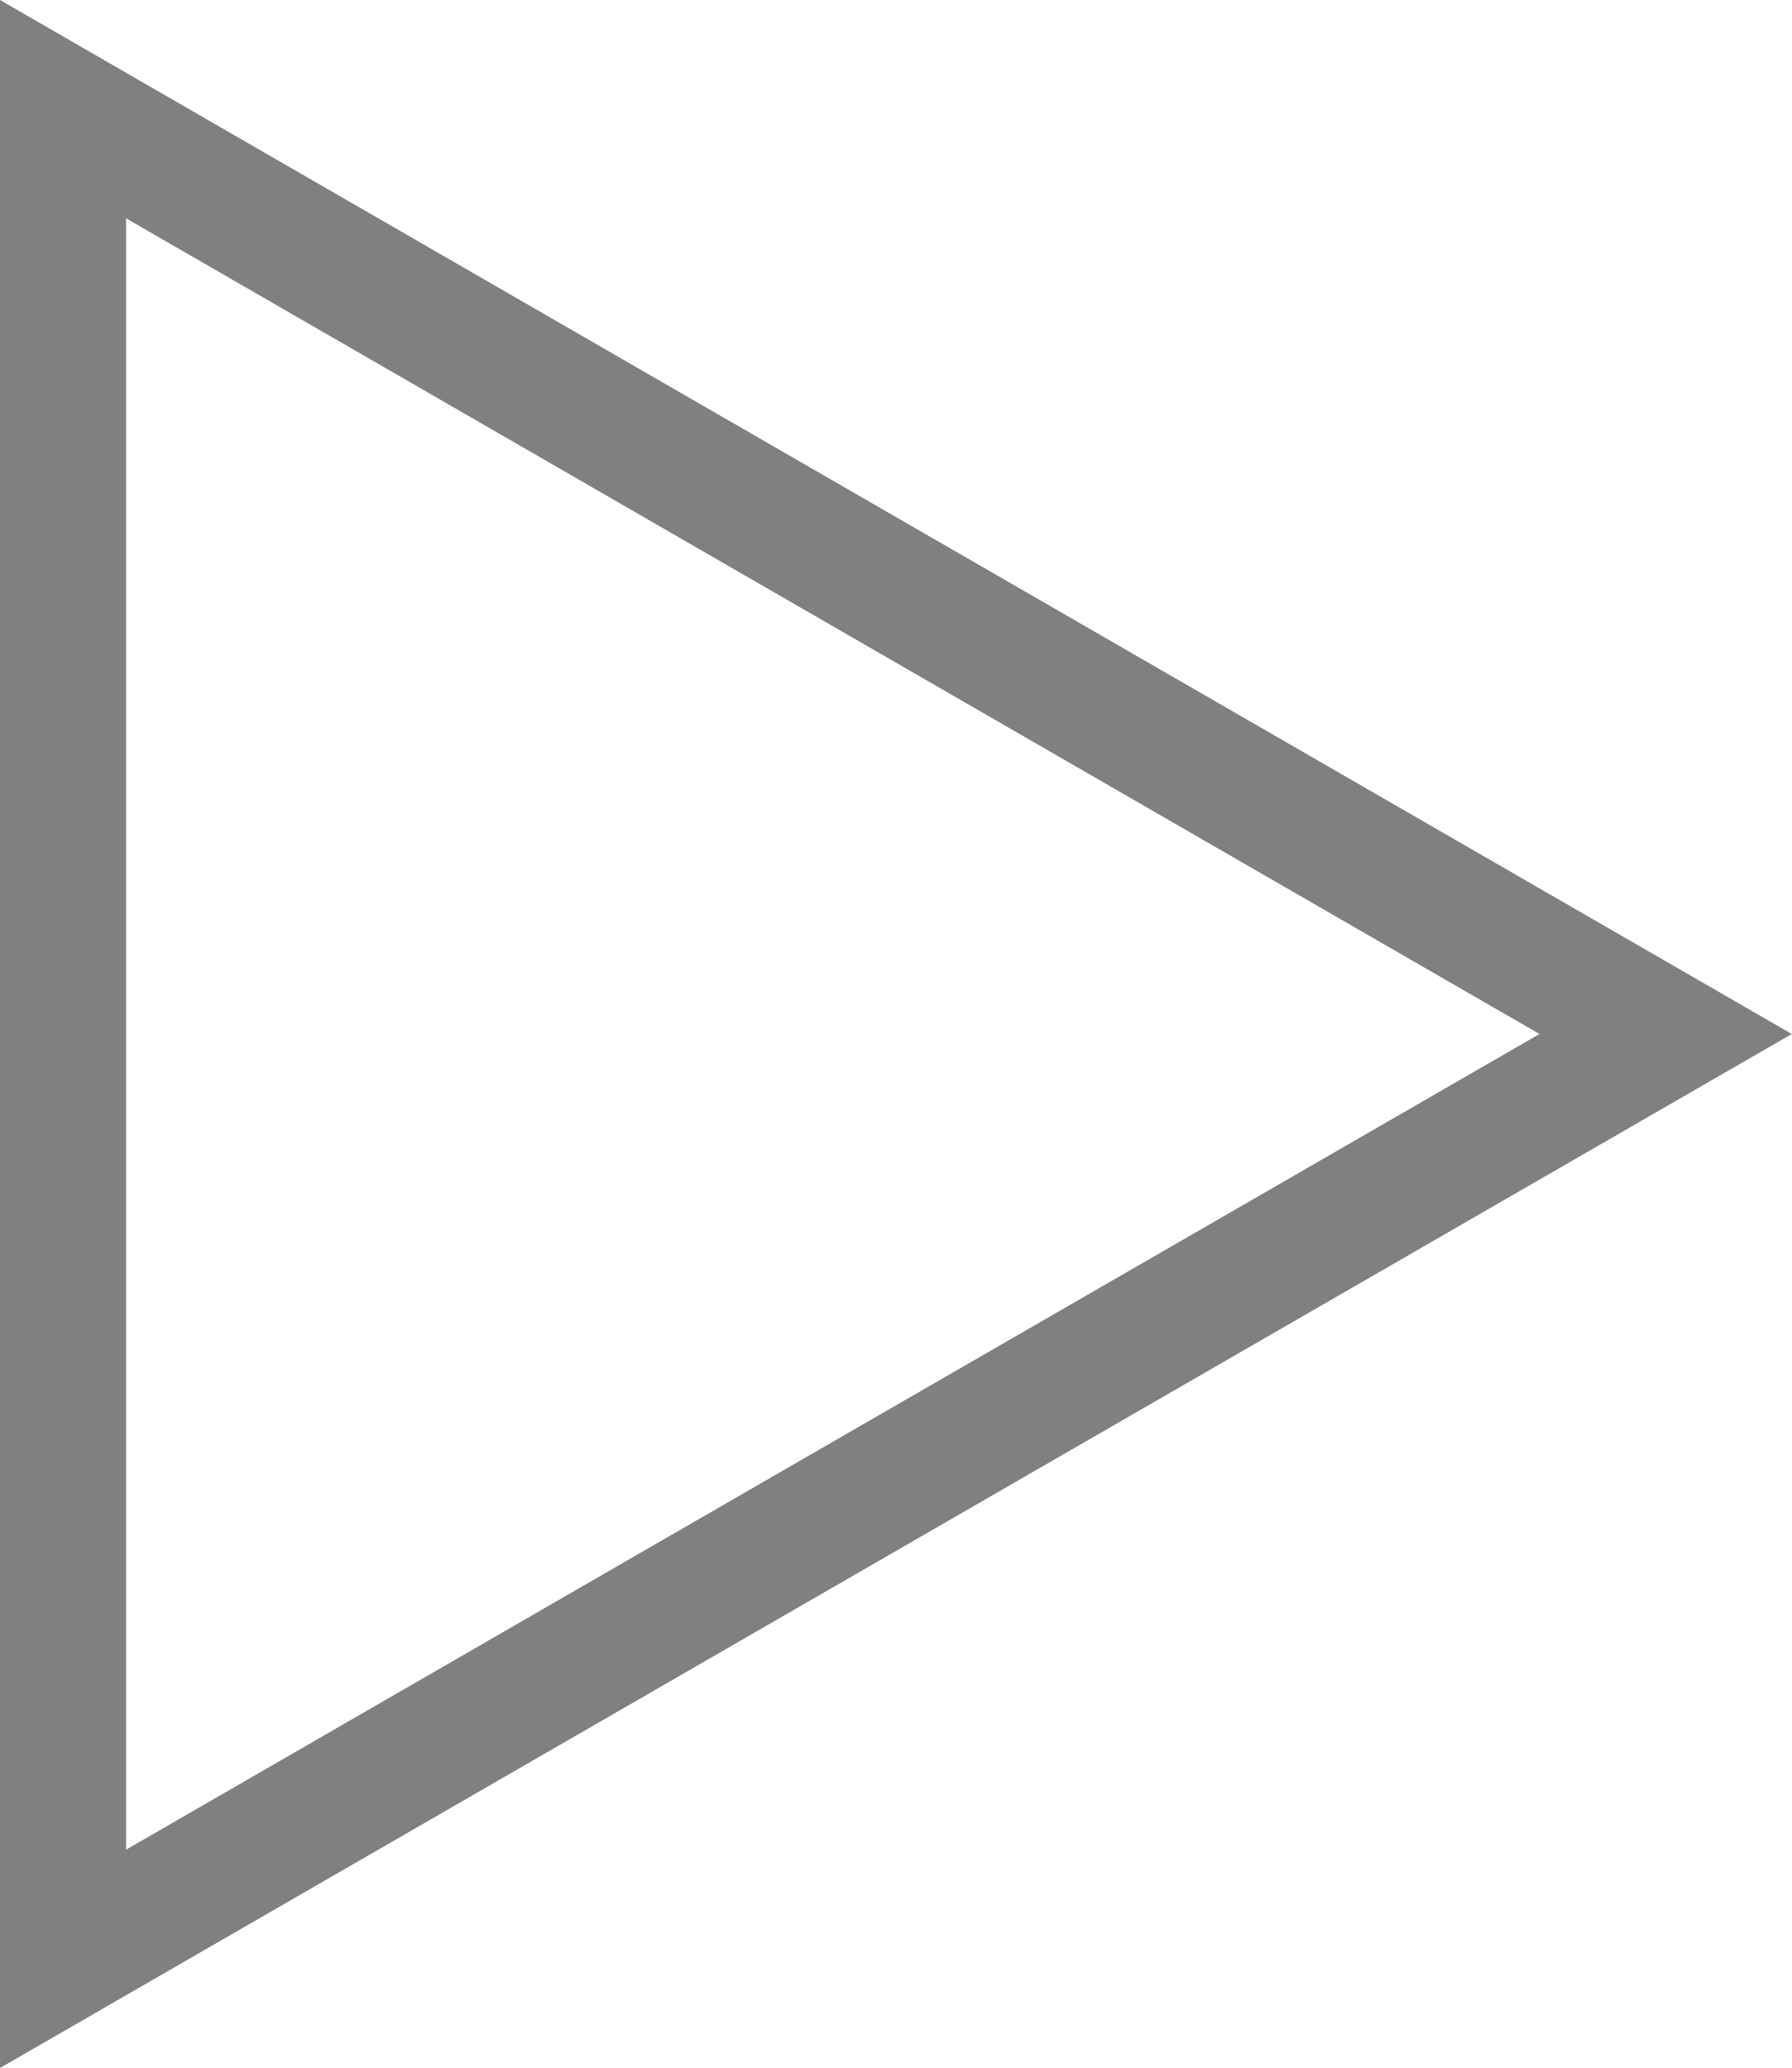
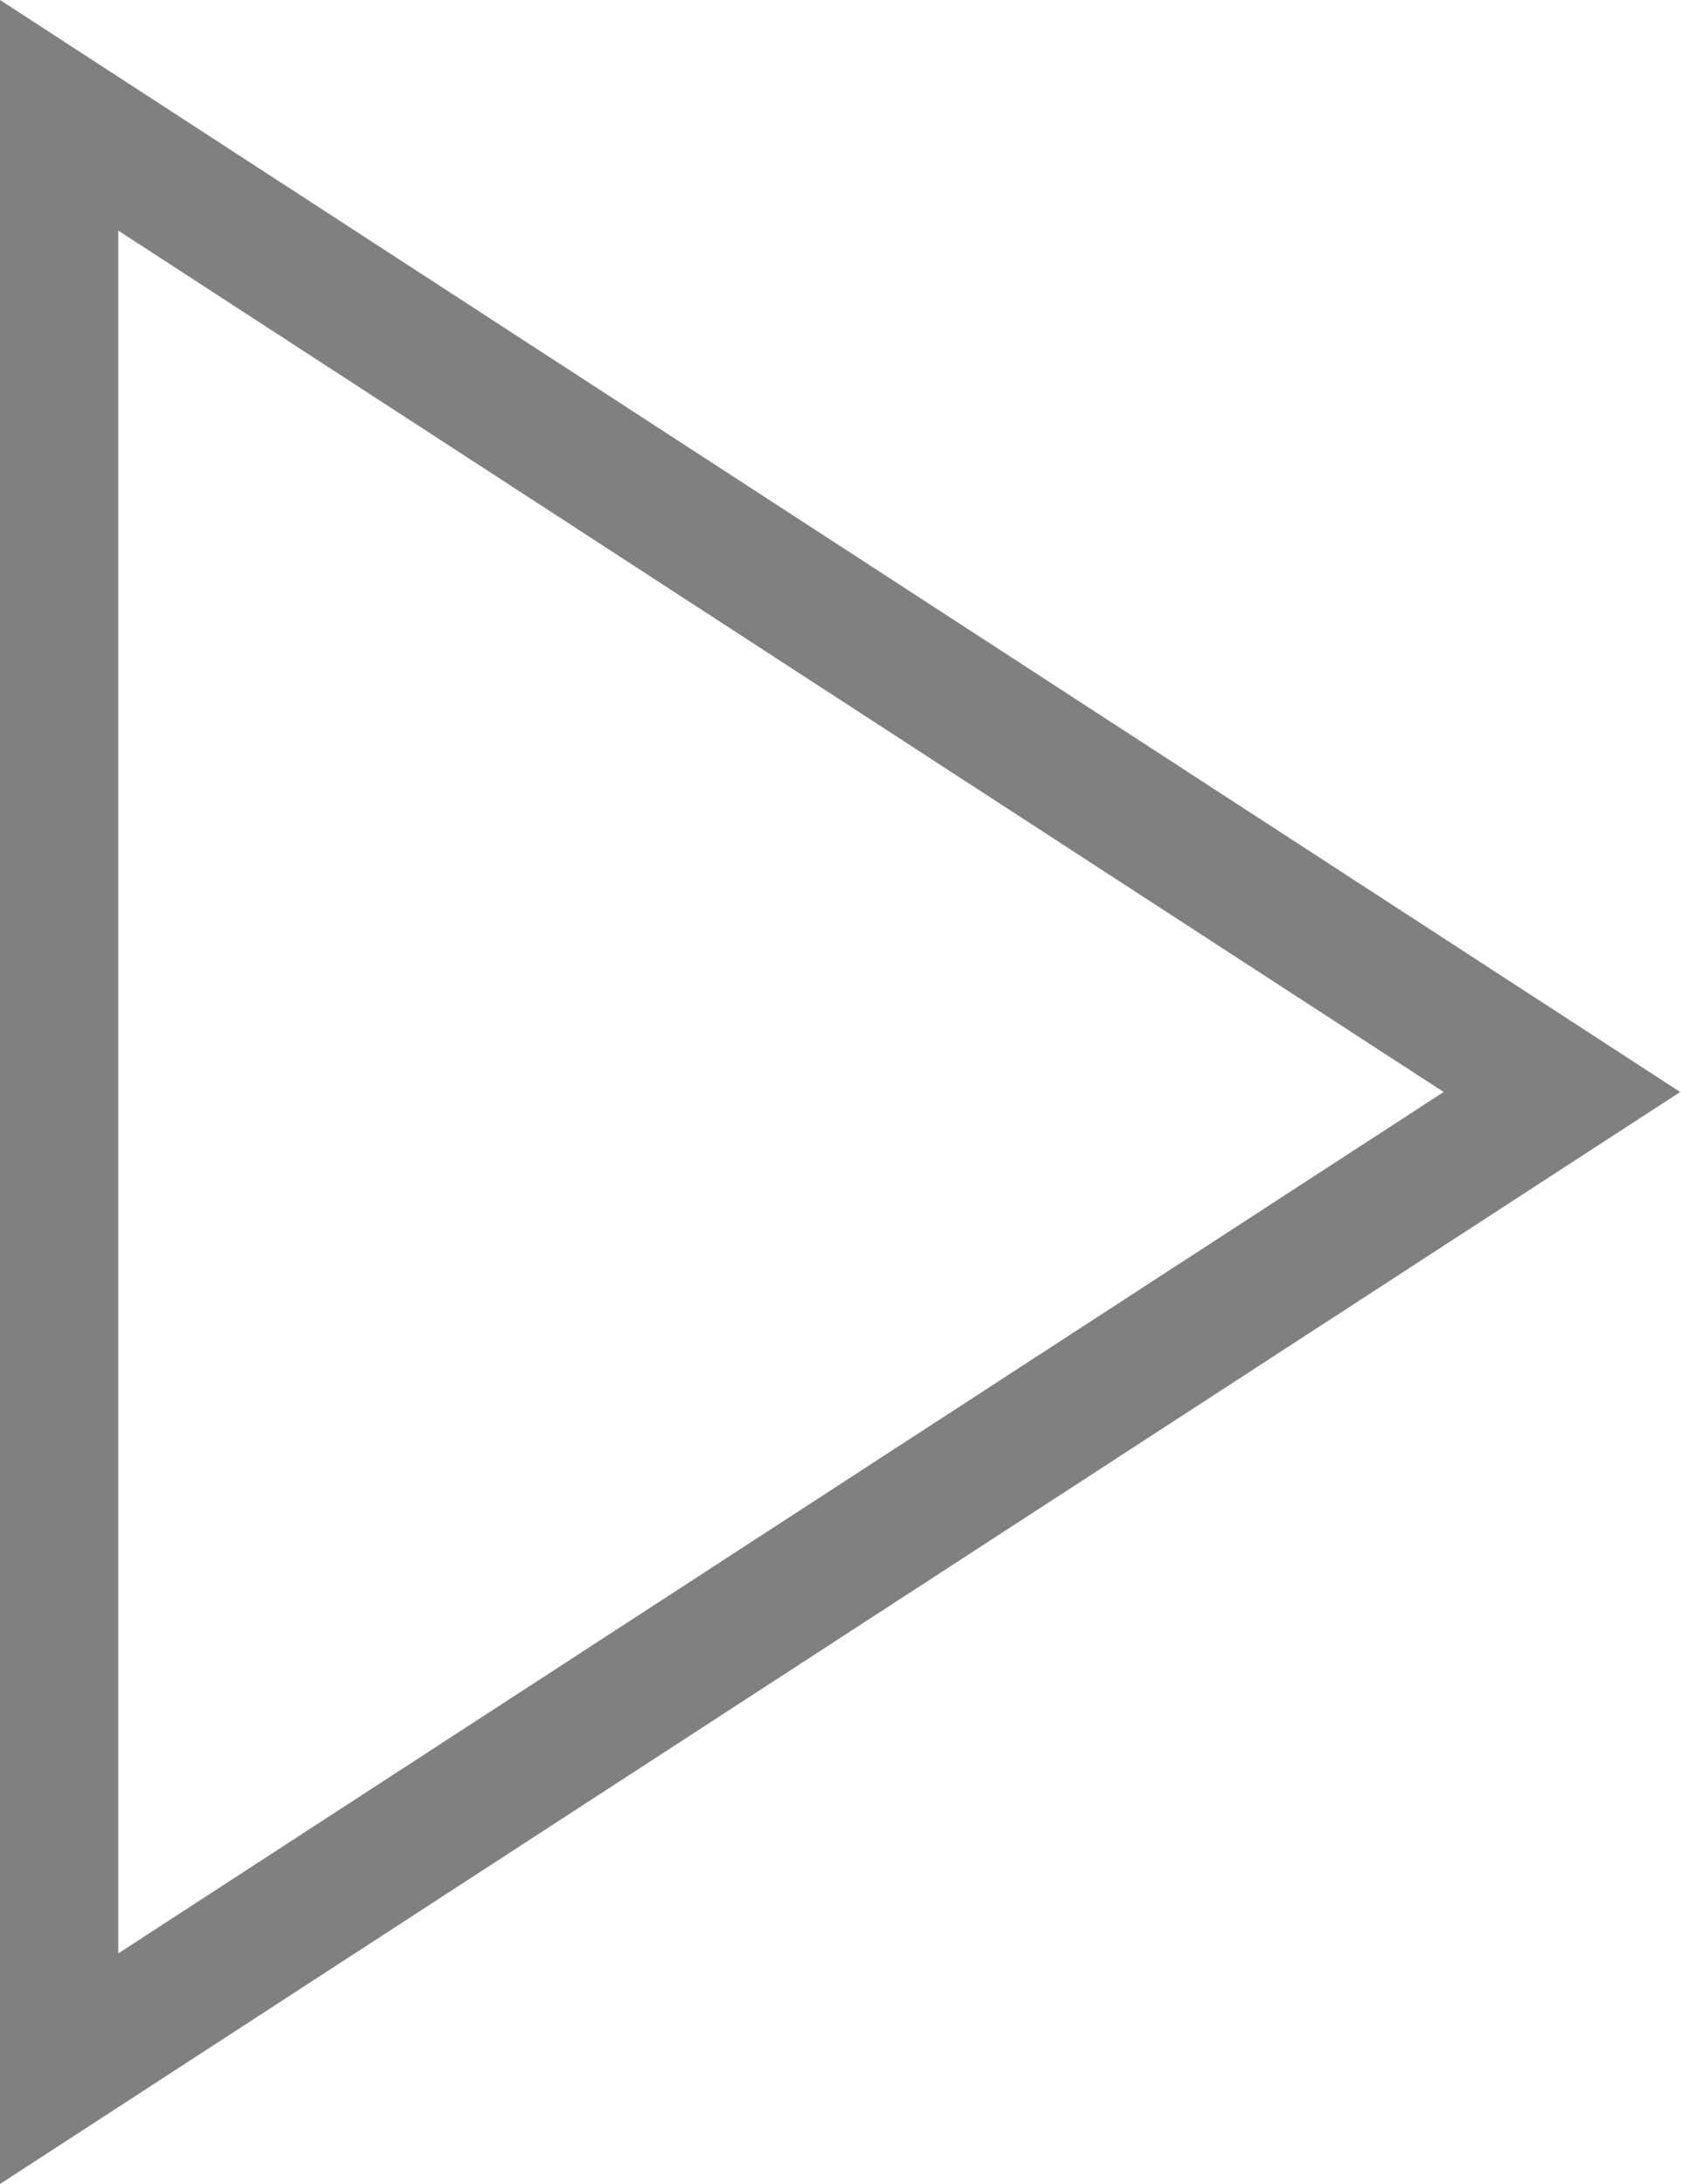
- <svg xmlns="http://www.w3.org/2000/svg" version="1.1" id="Layer_1" x="0px" y="0px" width="33.786px" height="39px" viewBox="4.416 5.113 33.786 39" enable-background="new 4.416 5.113 33.786 39" xml:space="preserve">
+ <svg xmlns="http://www.w3.org/2000/svg" version="1.1" id="Layer_1" x="0px" y="0px" width="30px" height="39px" viewBox="6.309 5.113 30 39" enable-background="new 6.309 5.113 30 39" xml:space="preserve">
  <g>
-     <path fill="#808080" d="M6.794,9.231l13.326,7.692l13.324,7.69l-13.324,7.69L6.794,39.995V24.613V9.231 M4.416,5.113v19.5v19.5   l16.893-9.75l16.893-9.75l-16.893-9.75L4.416,5.113L4.416,5.113z" />
+     <path fill="#808080" d="M8.421,9.231l11.833,7.692l11.831,7.69l-11.831,7.69L8.421,39.995V24.613V9.231 M6.309,5.113v19.5v19.5   l15-9.75l15-9.75l-15-9.75L6.309,5.113L6.309,5.113z" />
  </g>
</svg>
